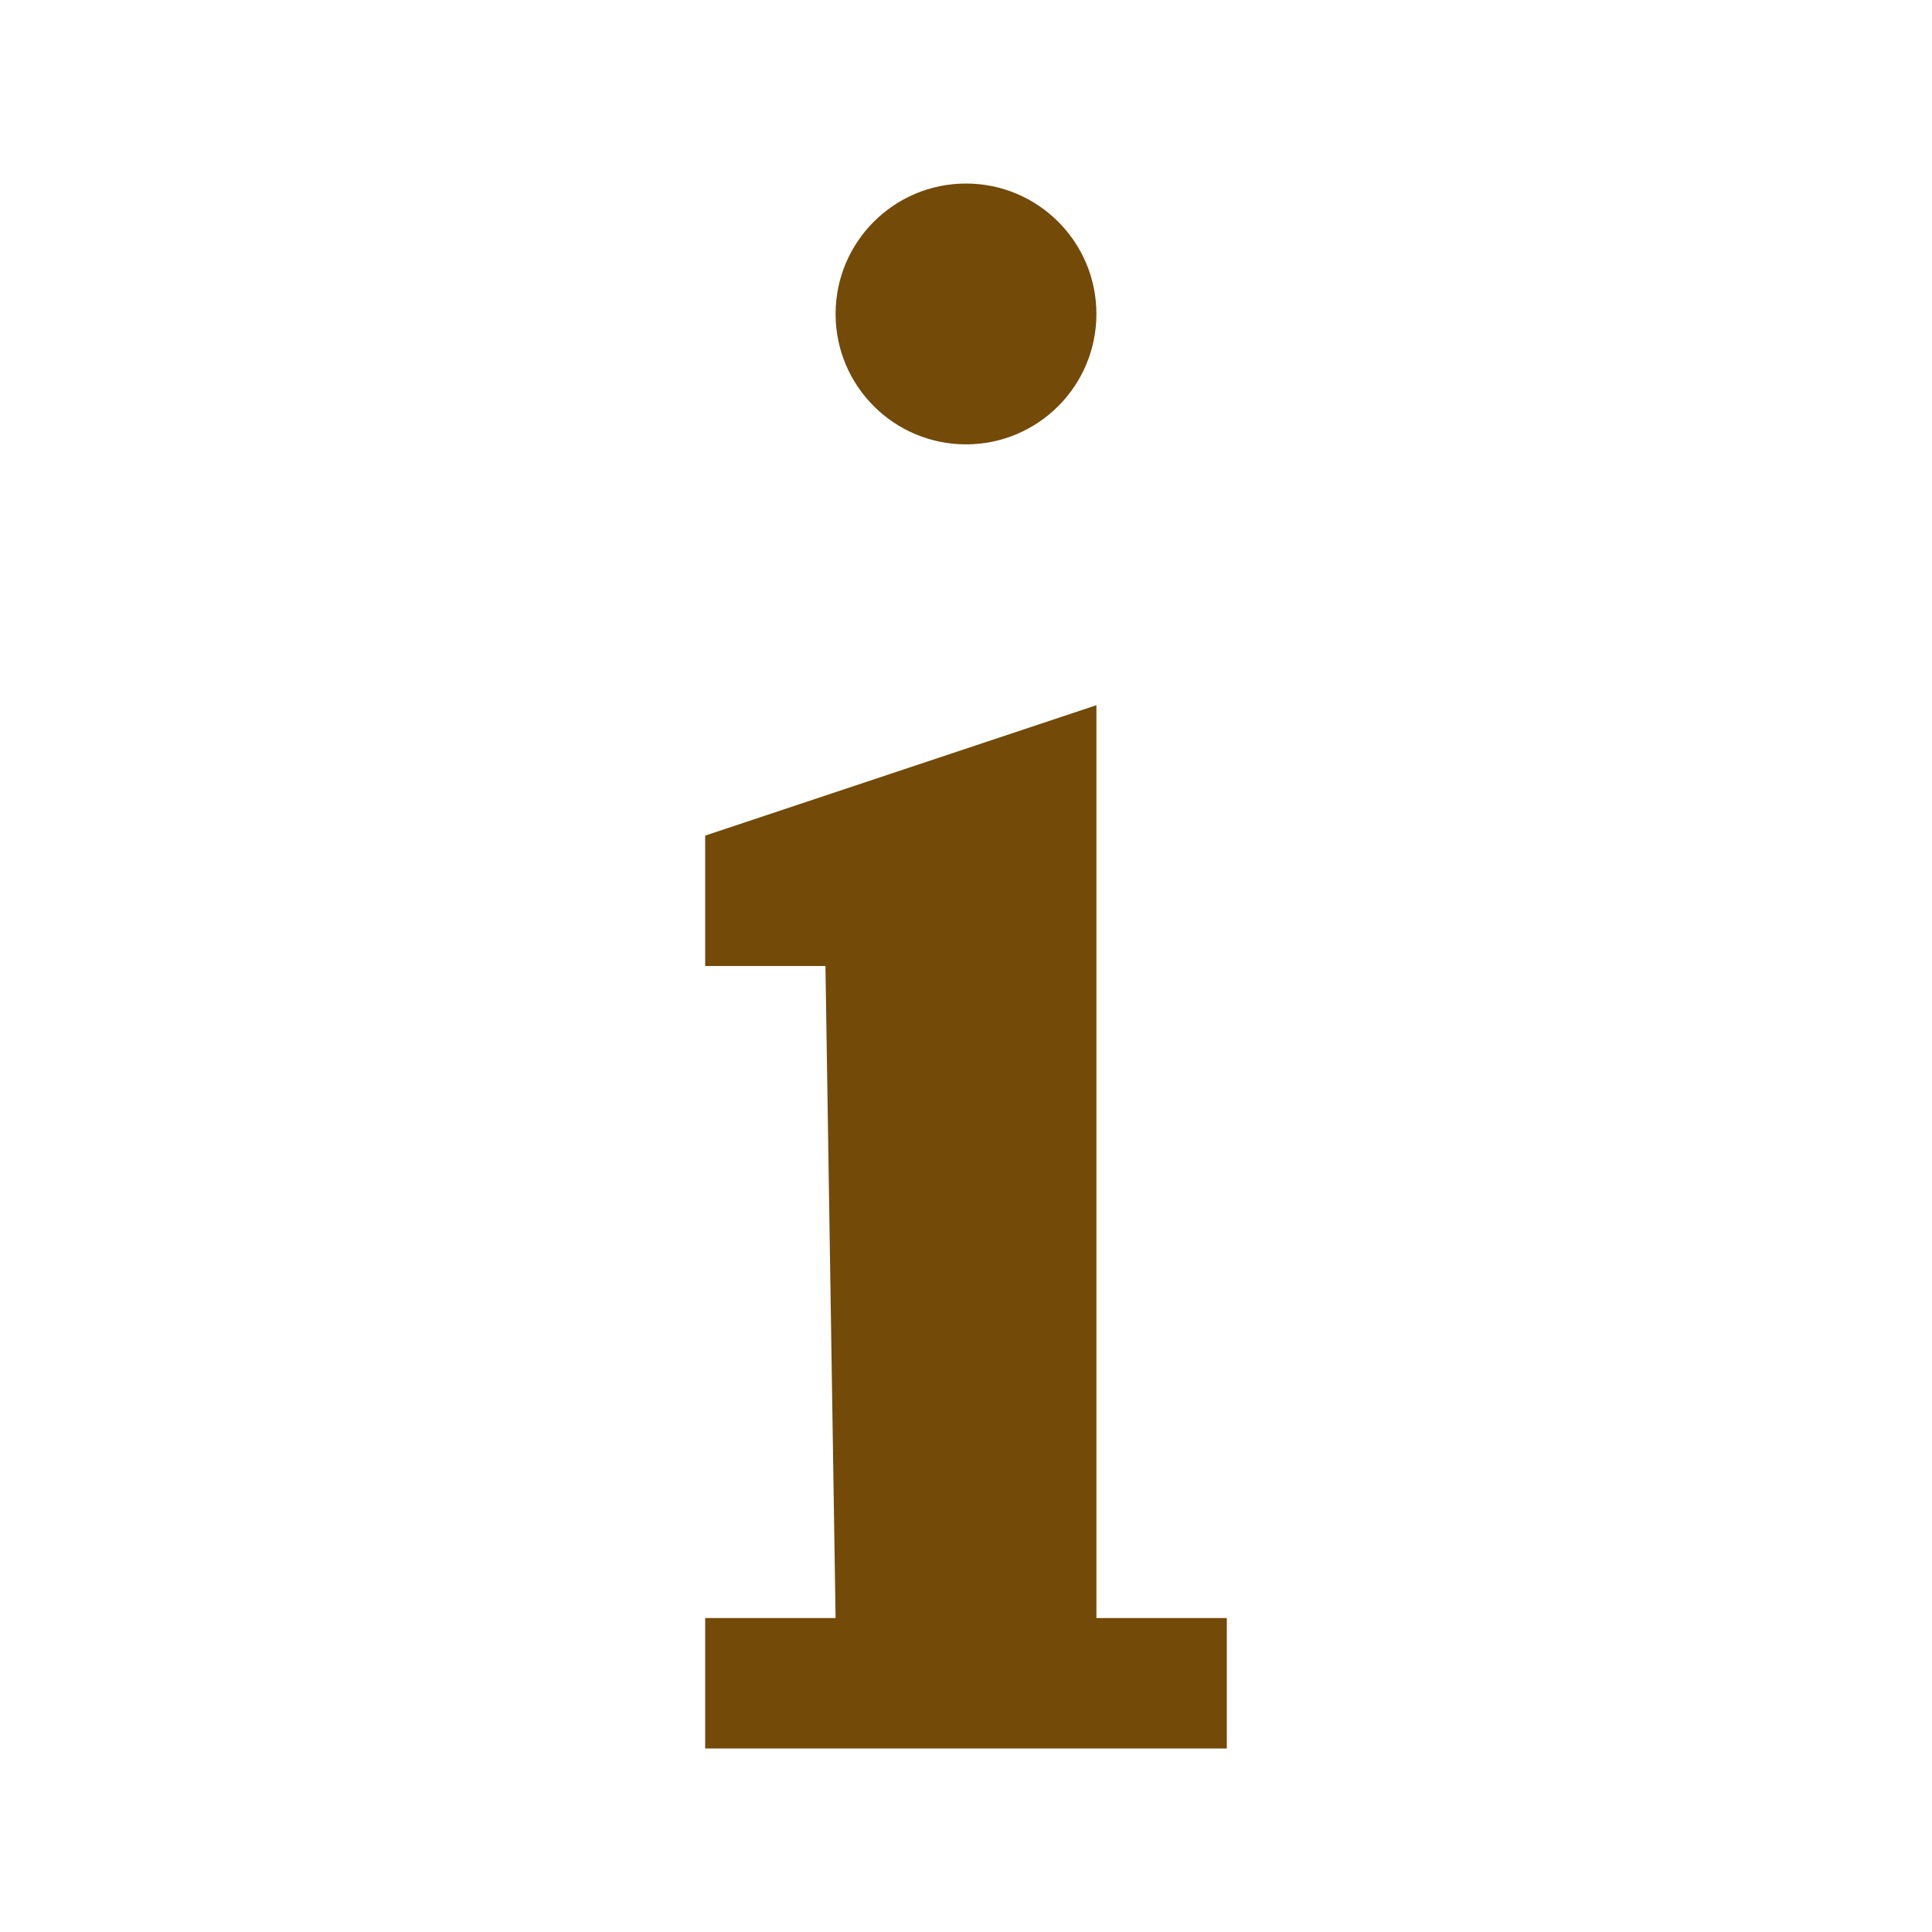
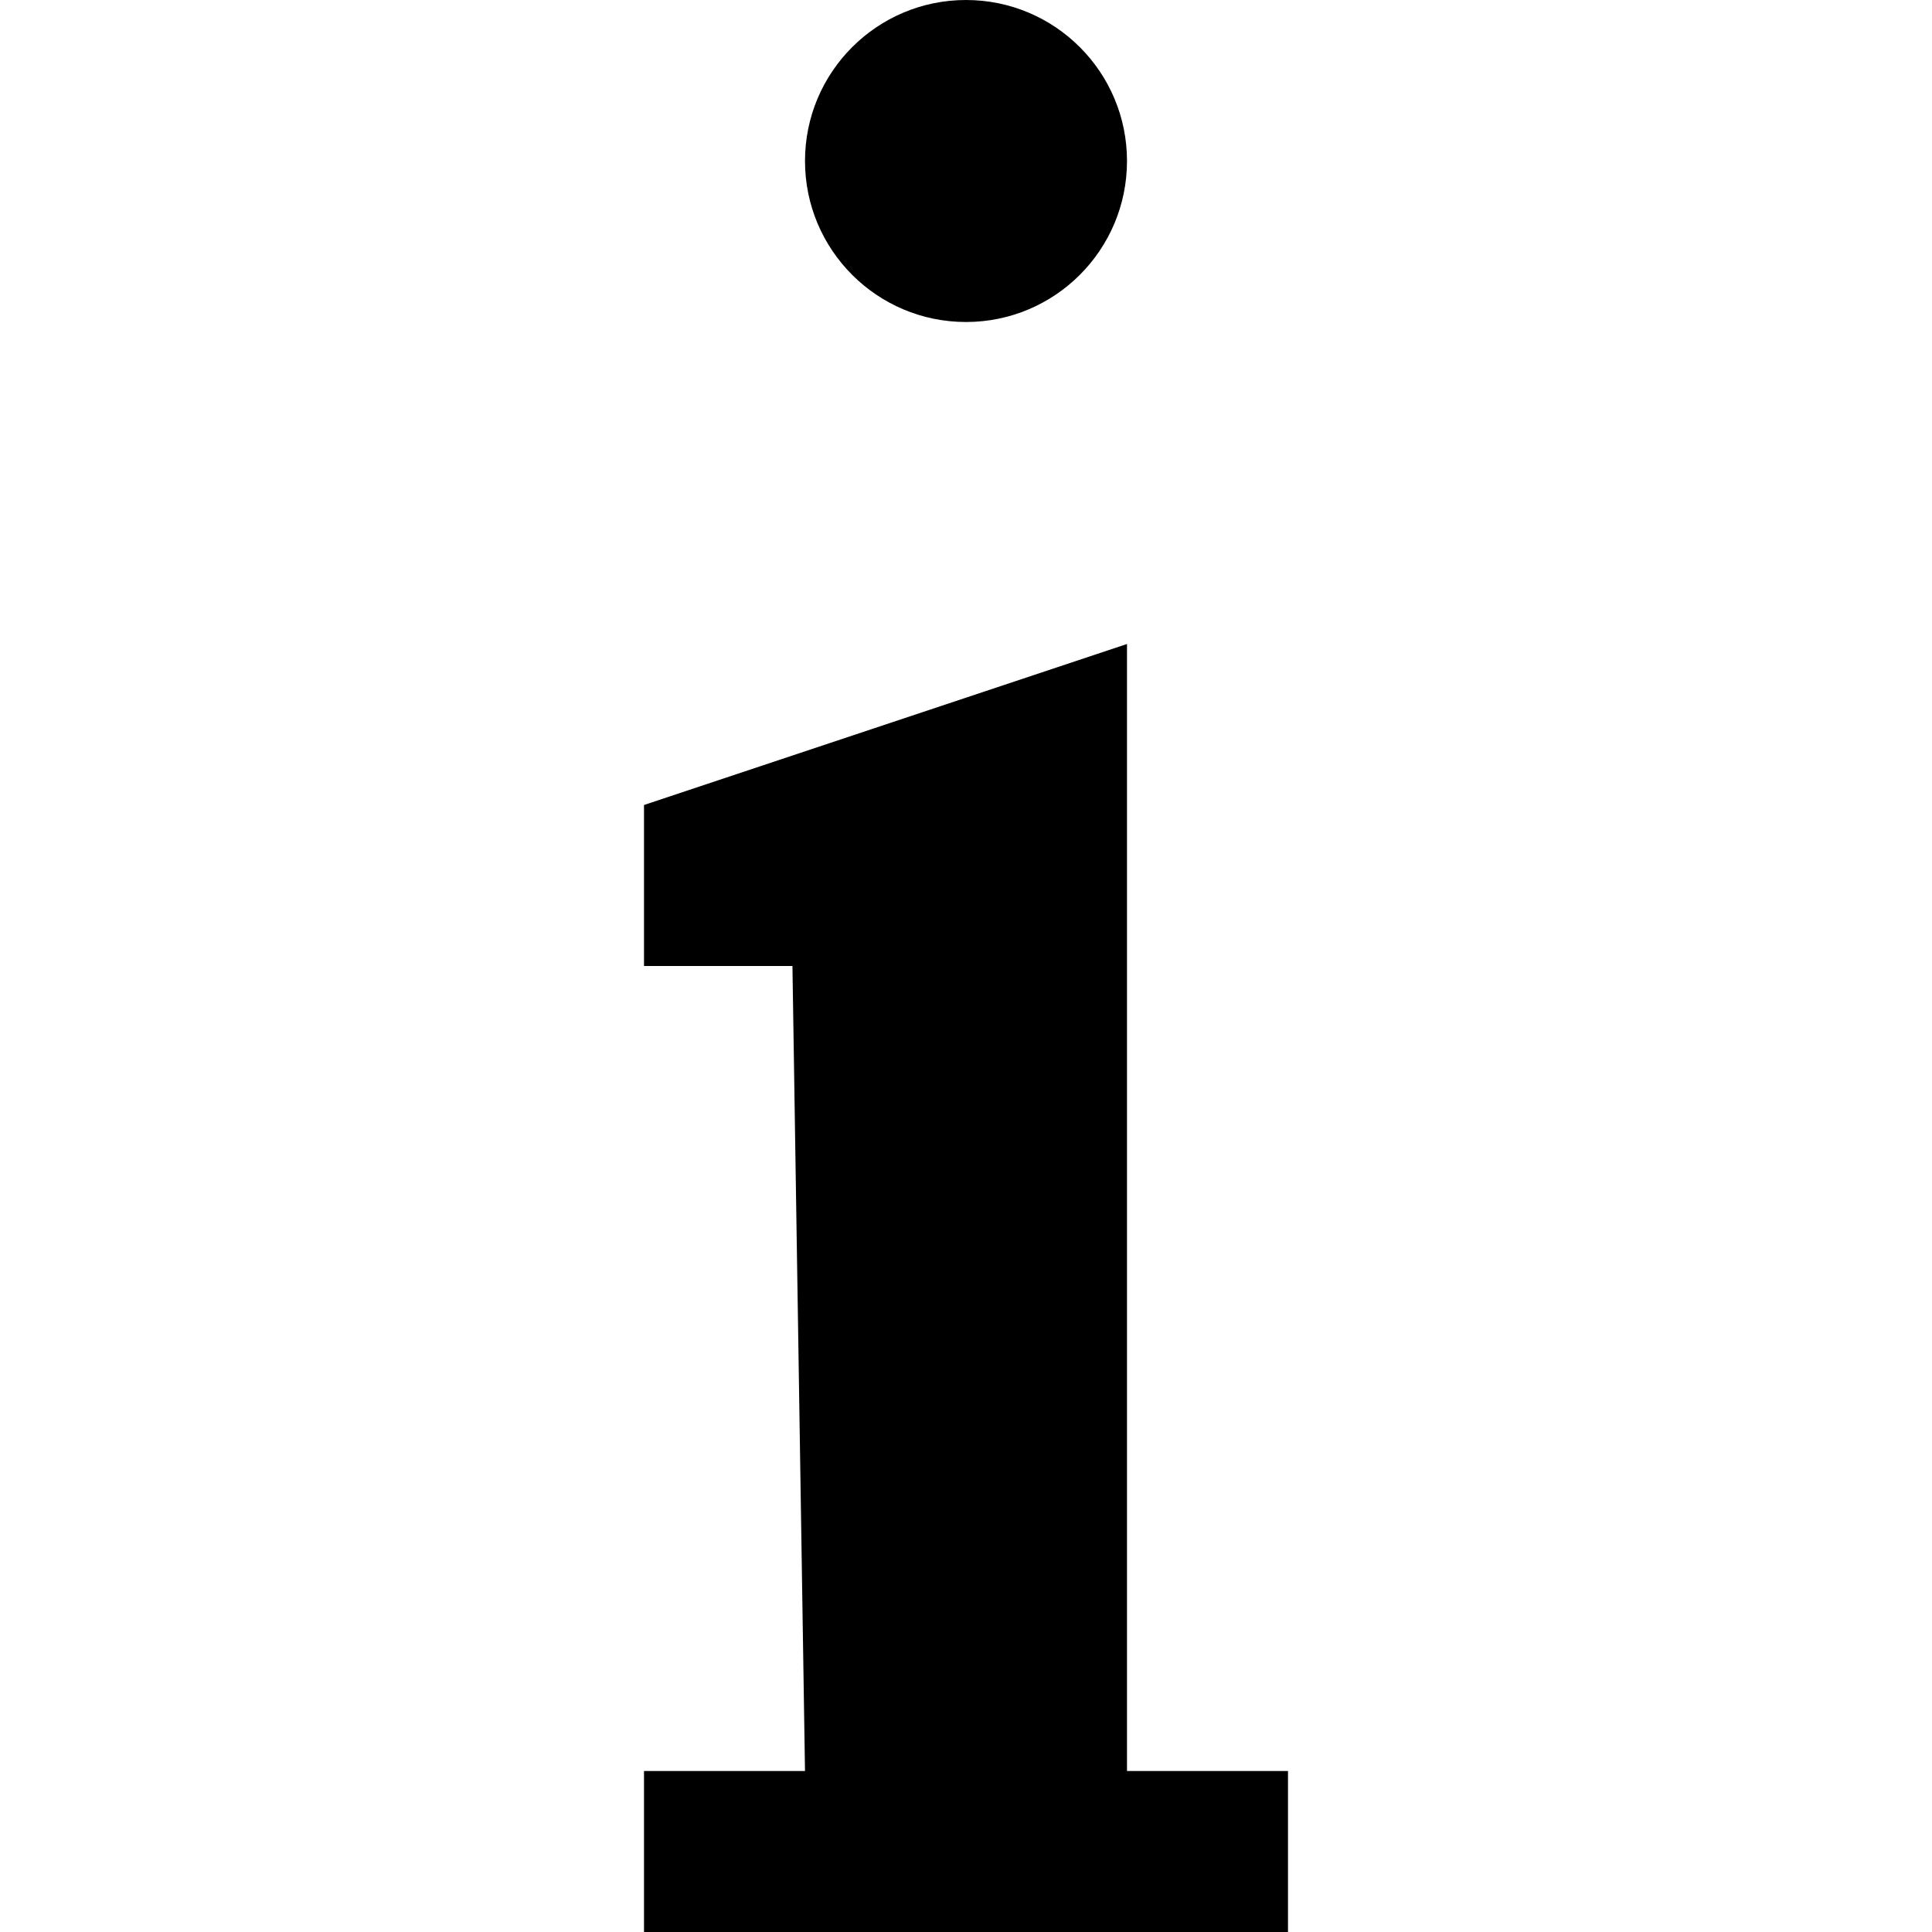
<svg xmlns="http://www.w3.org/2000/svg" version="1.1" viewBox="0 0 12 12">
-   <rect y="-2" width="14" height="14" fill="none" visibility="hidden" />
-   <path d="m6 1.14a0.81 0.81 0 0 0-0.81 0.81 0.81 0.81 0 0 0 0.81 0.81 0.81 0.81 0 0 0 0.81-0.81 0.81 0.81 0 0 0-0.81-0.81zm0.81 3.24-2.43 0.81v0.81h0.747l0.063 4.05h-0.81v0.81h3.24v-0.81h-0.81z" fill="#734a08" />
+   <rect width="12" height="12" fill="none" visibility="hidden" />
+   <path d="m6 0a1 1 0 0 0-1 1 1 1 0 0 0 1 1 1 1 0 0 0 1-1 1 1 0 0 0-1-1zm1 4-3 1v1h0.922l0.078 5h-1v1h4v-1h-1v-7z" />
</svg>
